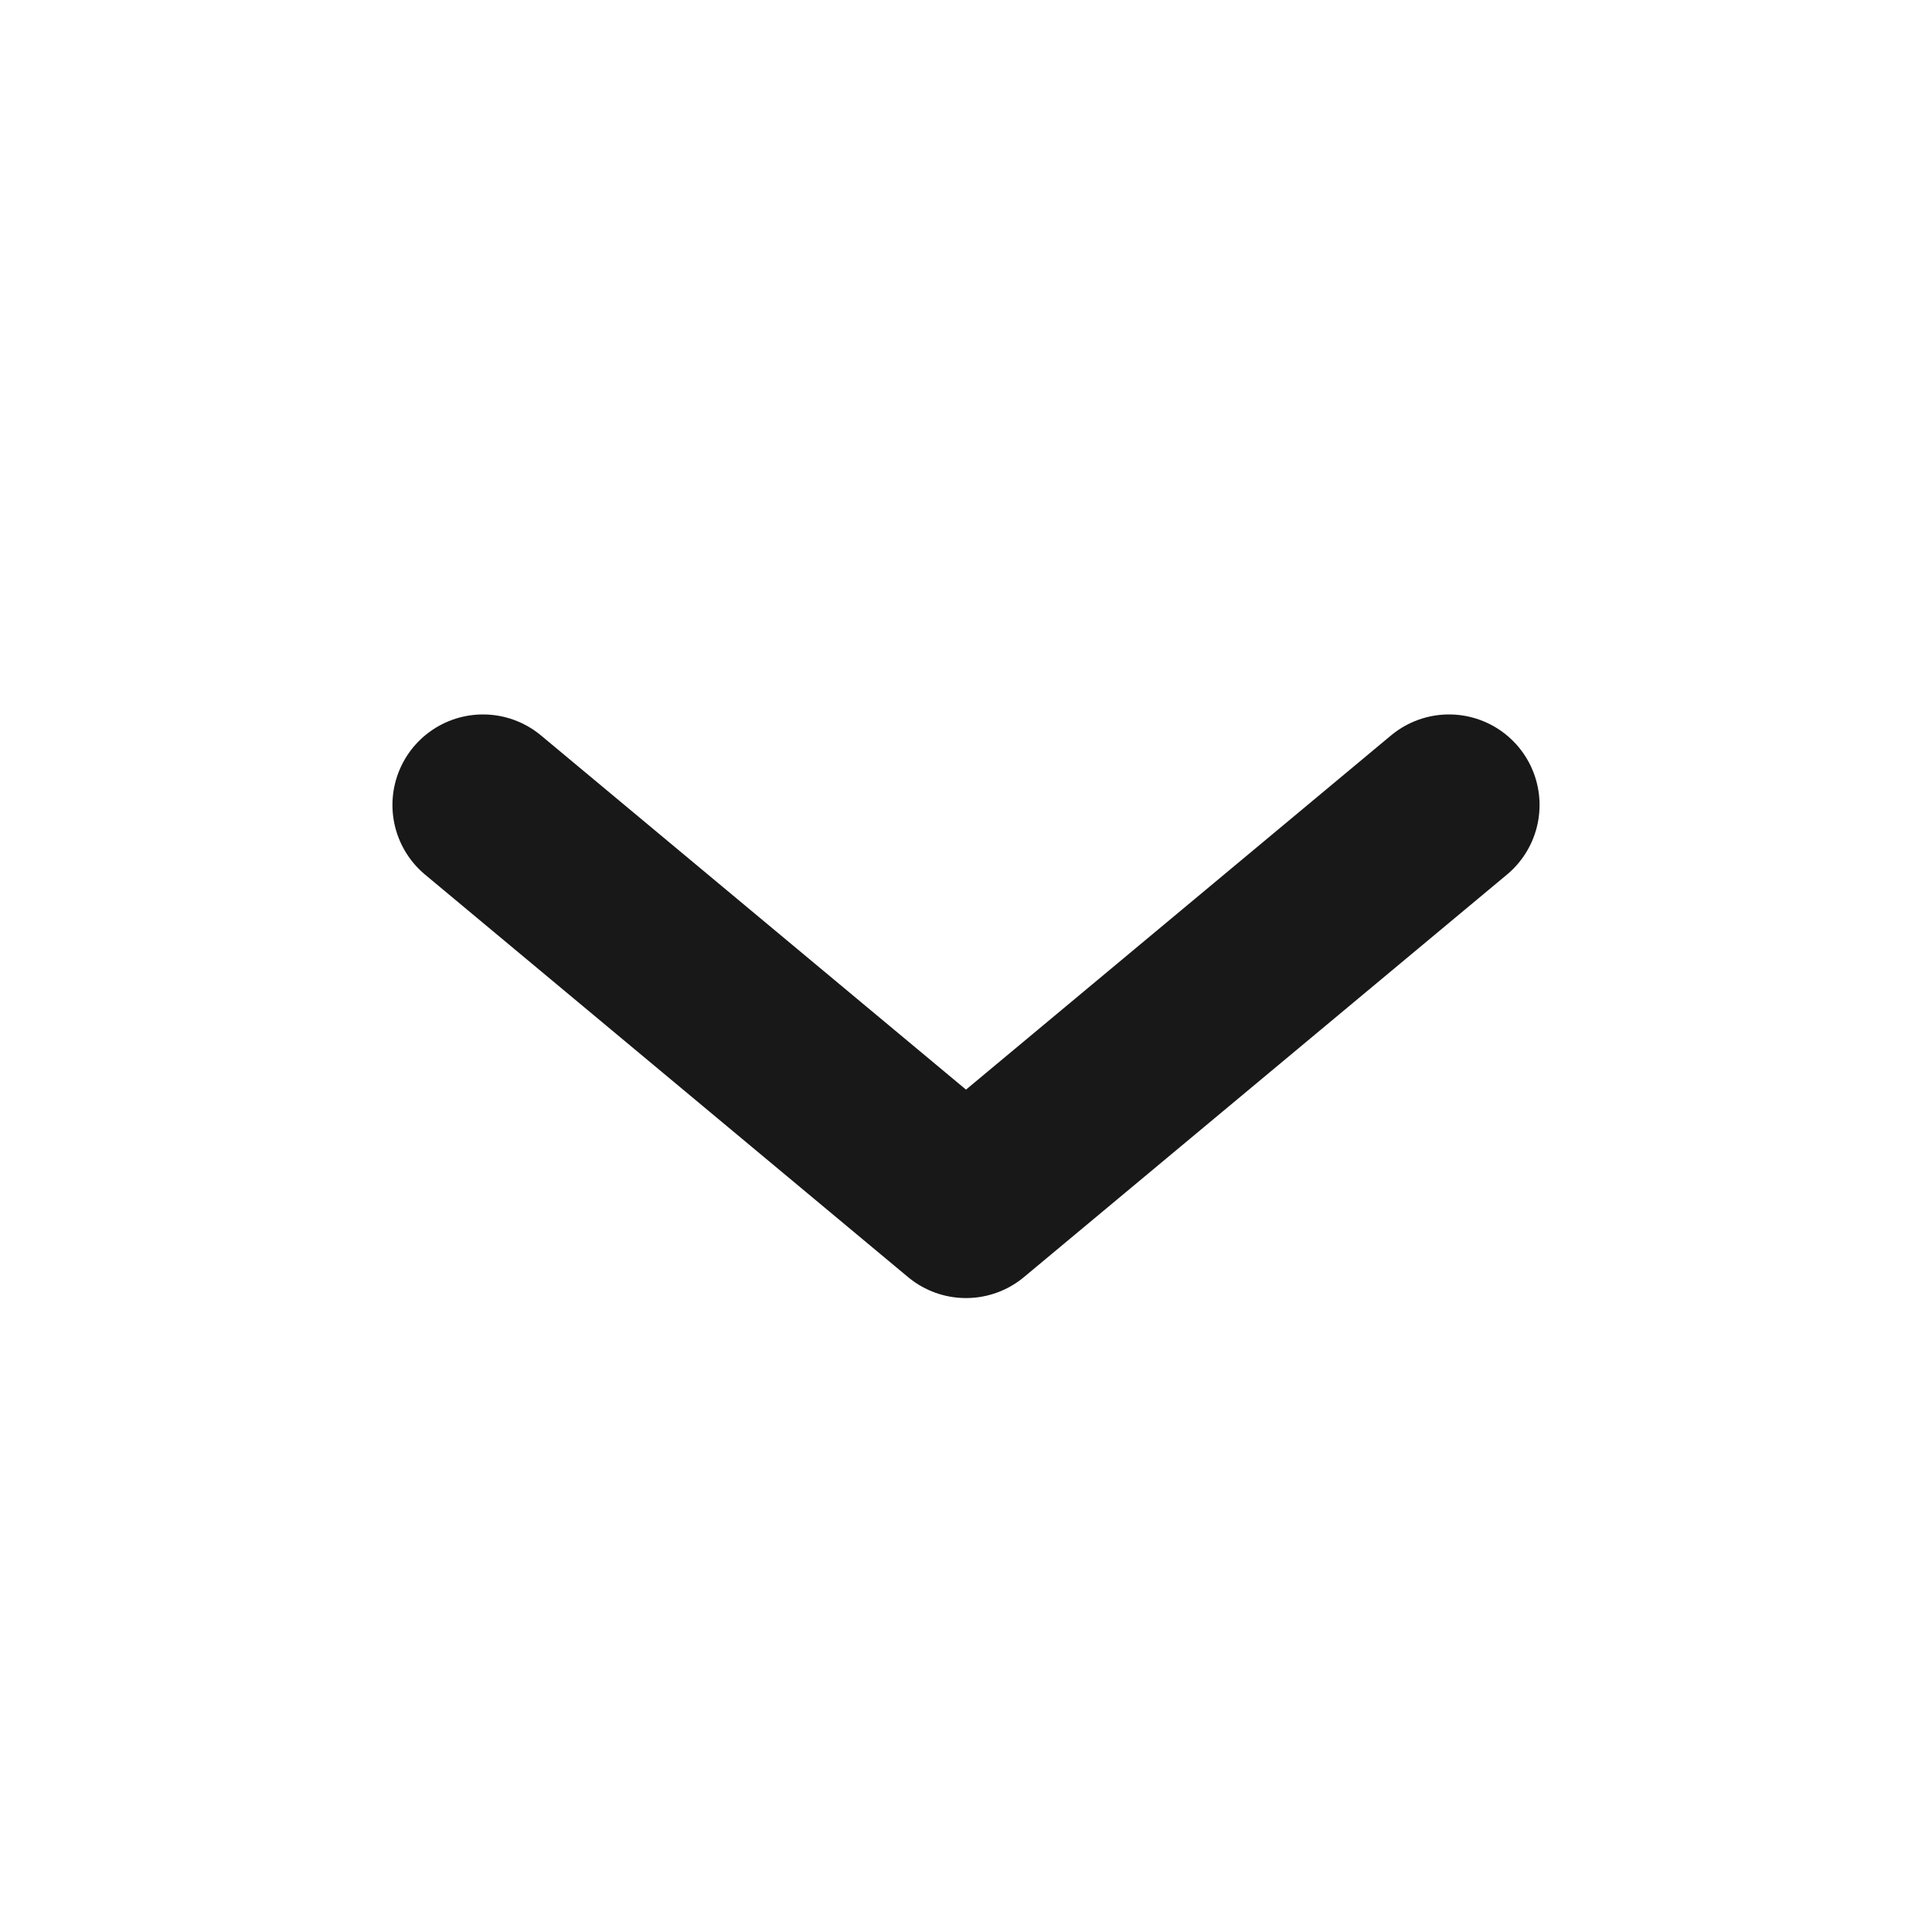
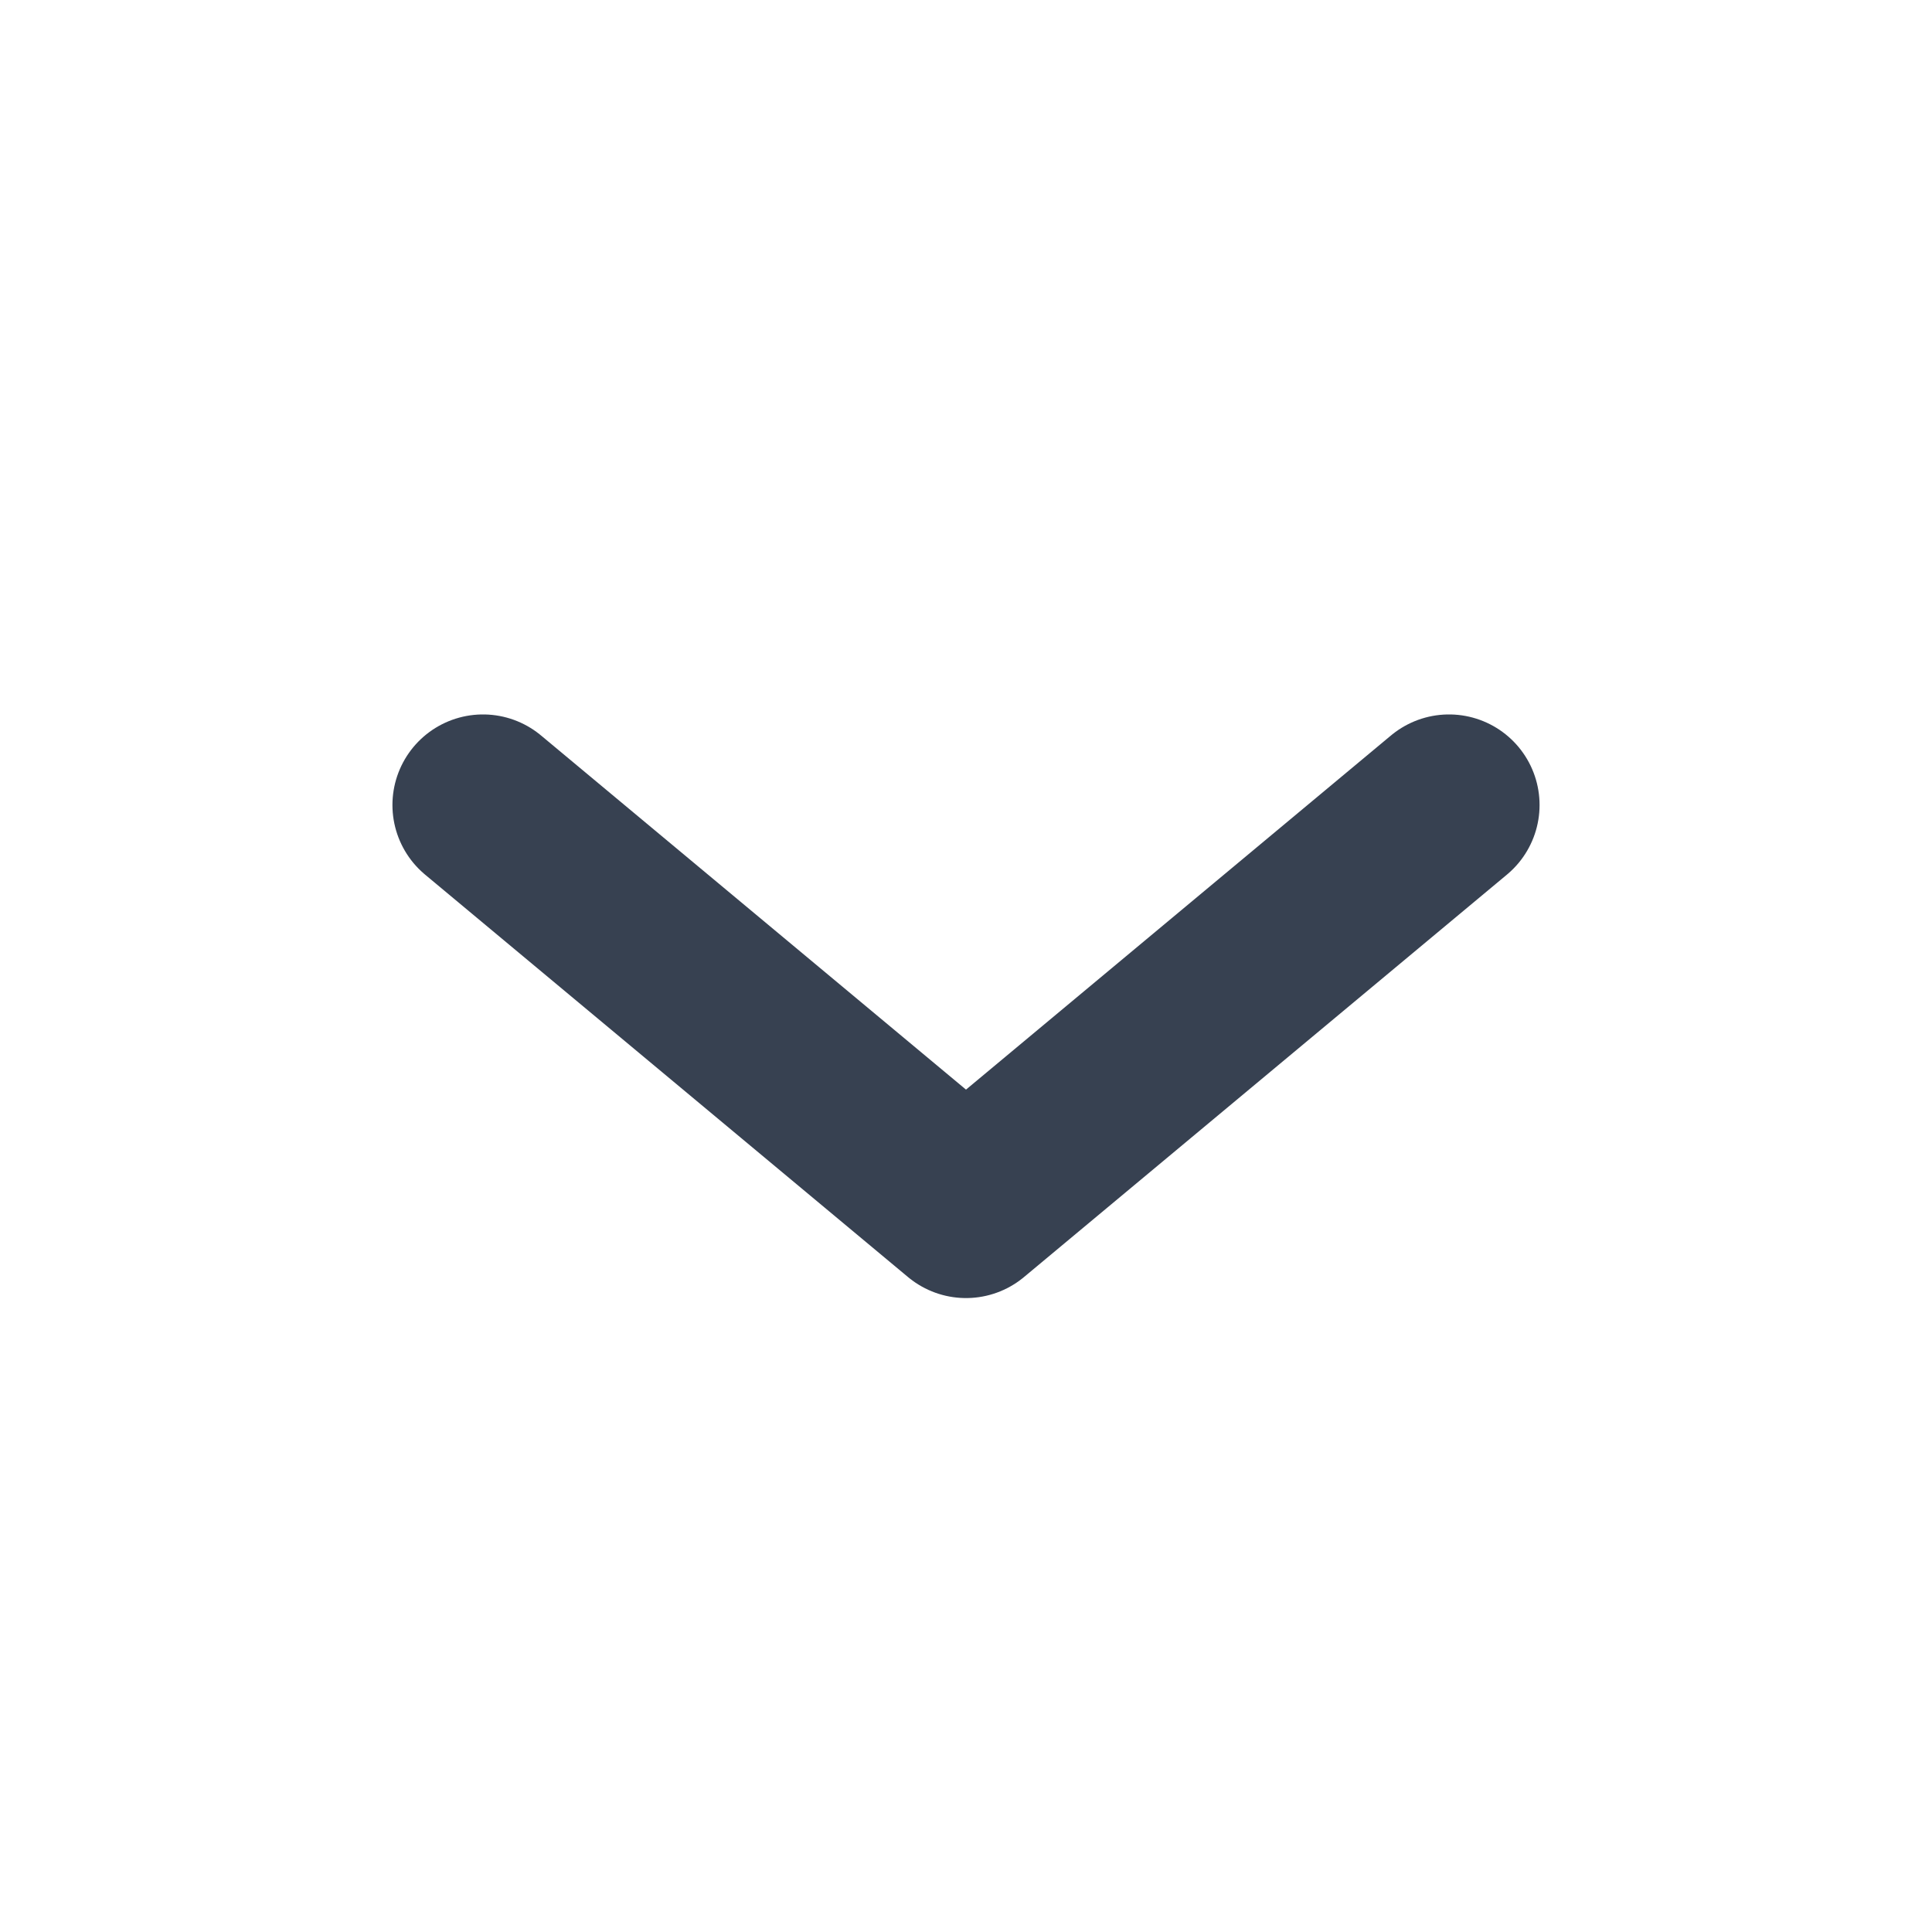
<svg xmlns="http://www.w3.org/2000/svg" fill="none" aria-hidden="true" viewBox="0 0 24 24" role="img" width="16" height="16">
-   <path vector-effect="non-scaling-stroke" stroke="#181818" stroke-linecap="round" stroke-linejoin="round" stroke-miterlimit="10" stroke-width="1.5px" d="M18 10l-6 5-6-5" fill="none" />
+   <path vector-effect="non-scaling-stroke" stroke="rgb(55, 65, 81)" stroke-linecap="round" stroke-linejoin="round" stroke-miterlimit="10" stroke-width="1.5px" d="M18 10l-6 5-6-5" fill="none" />
</svg>
